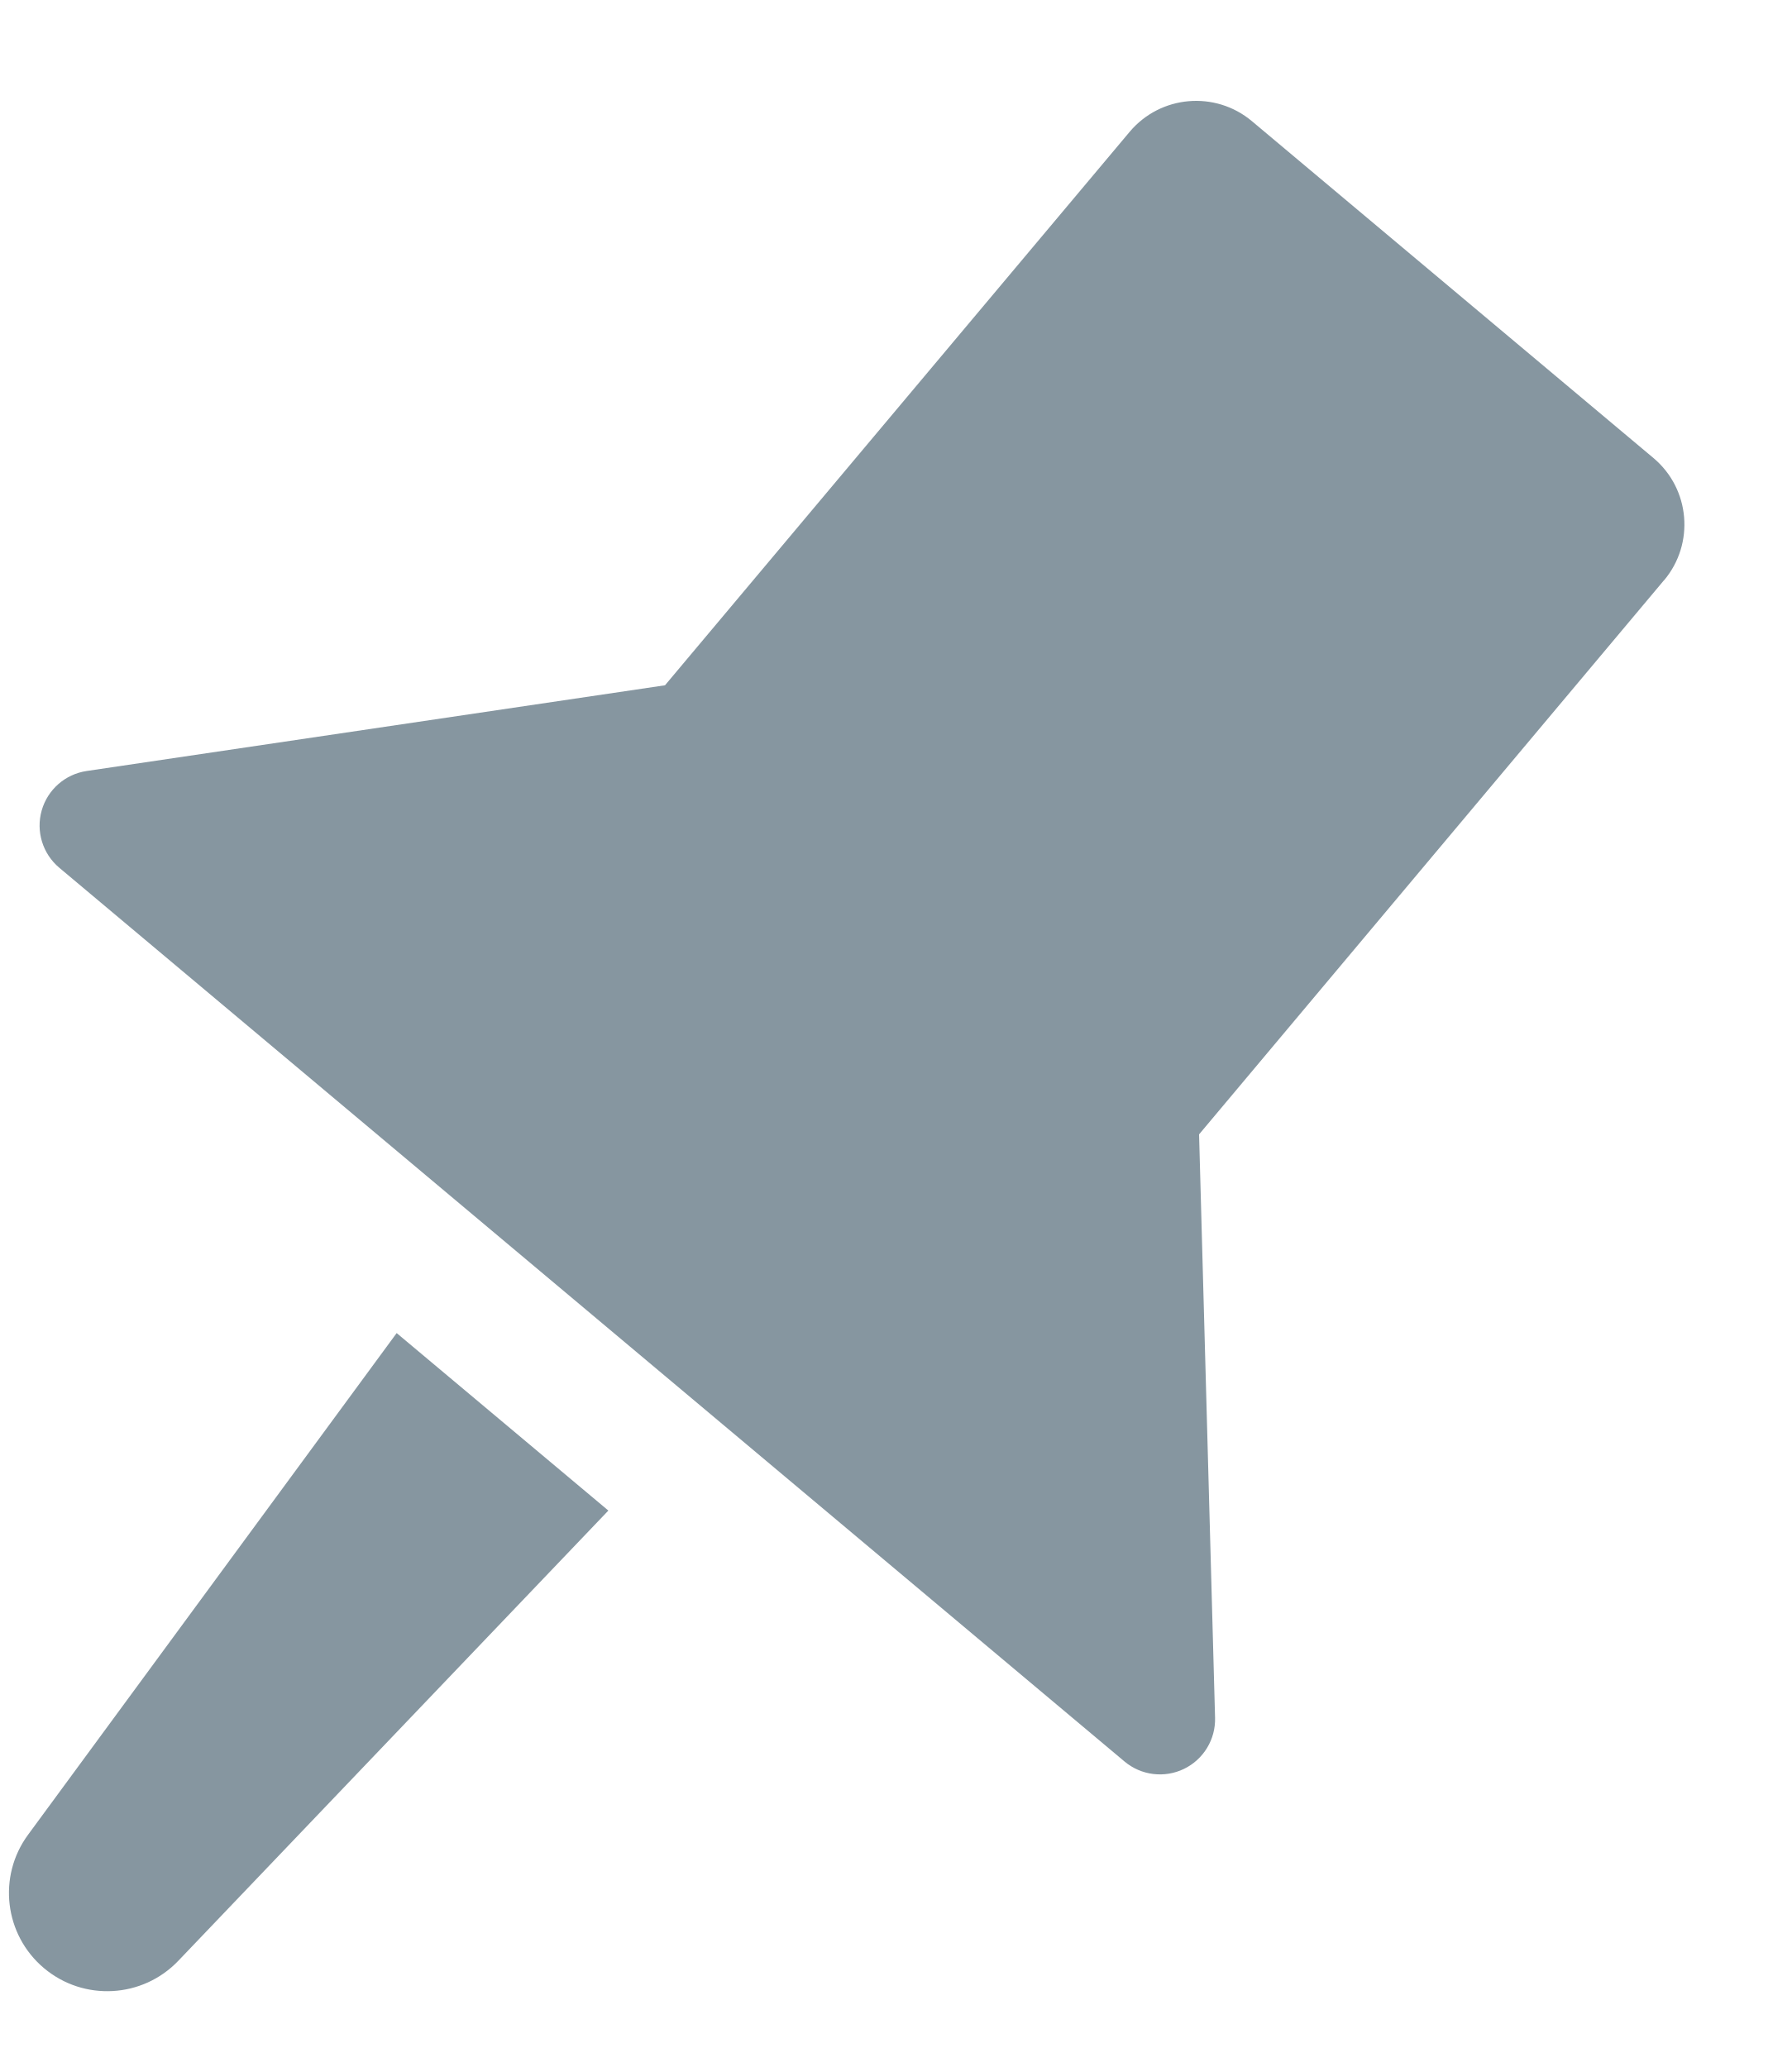
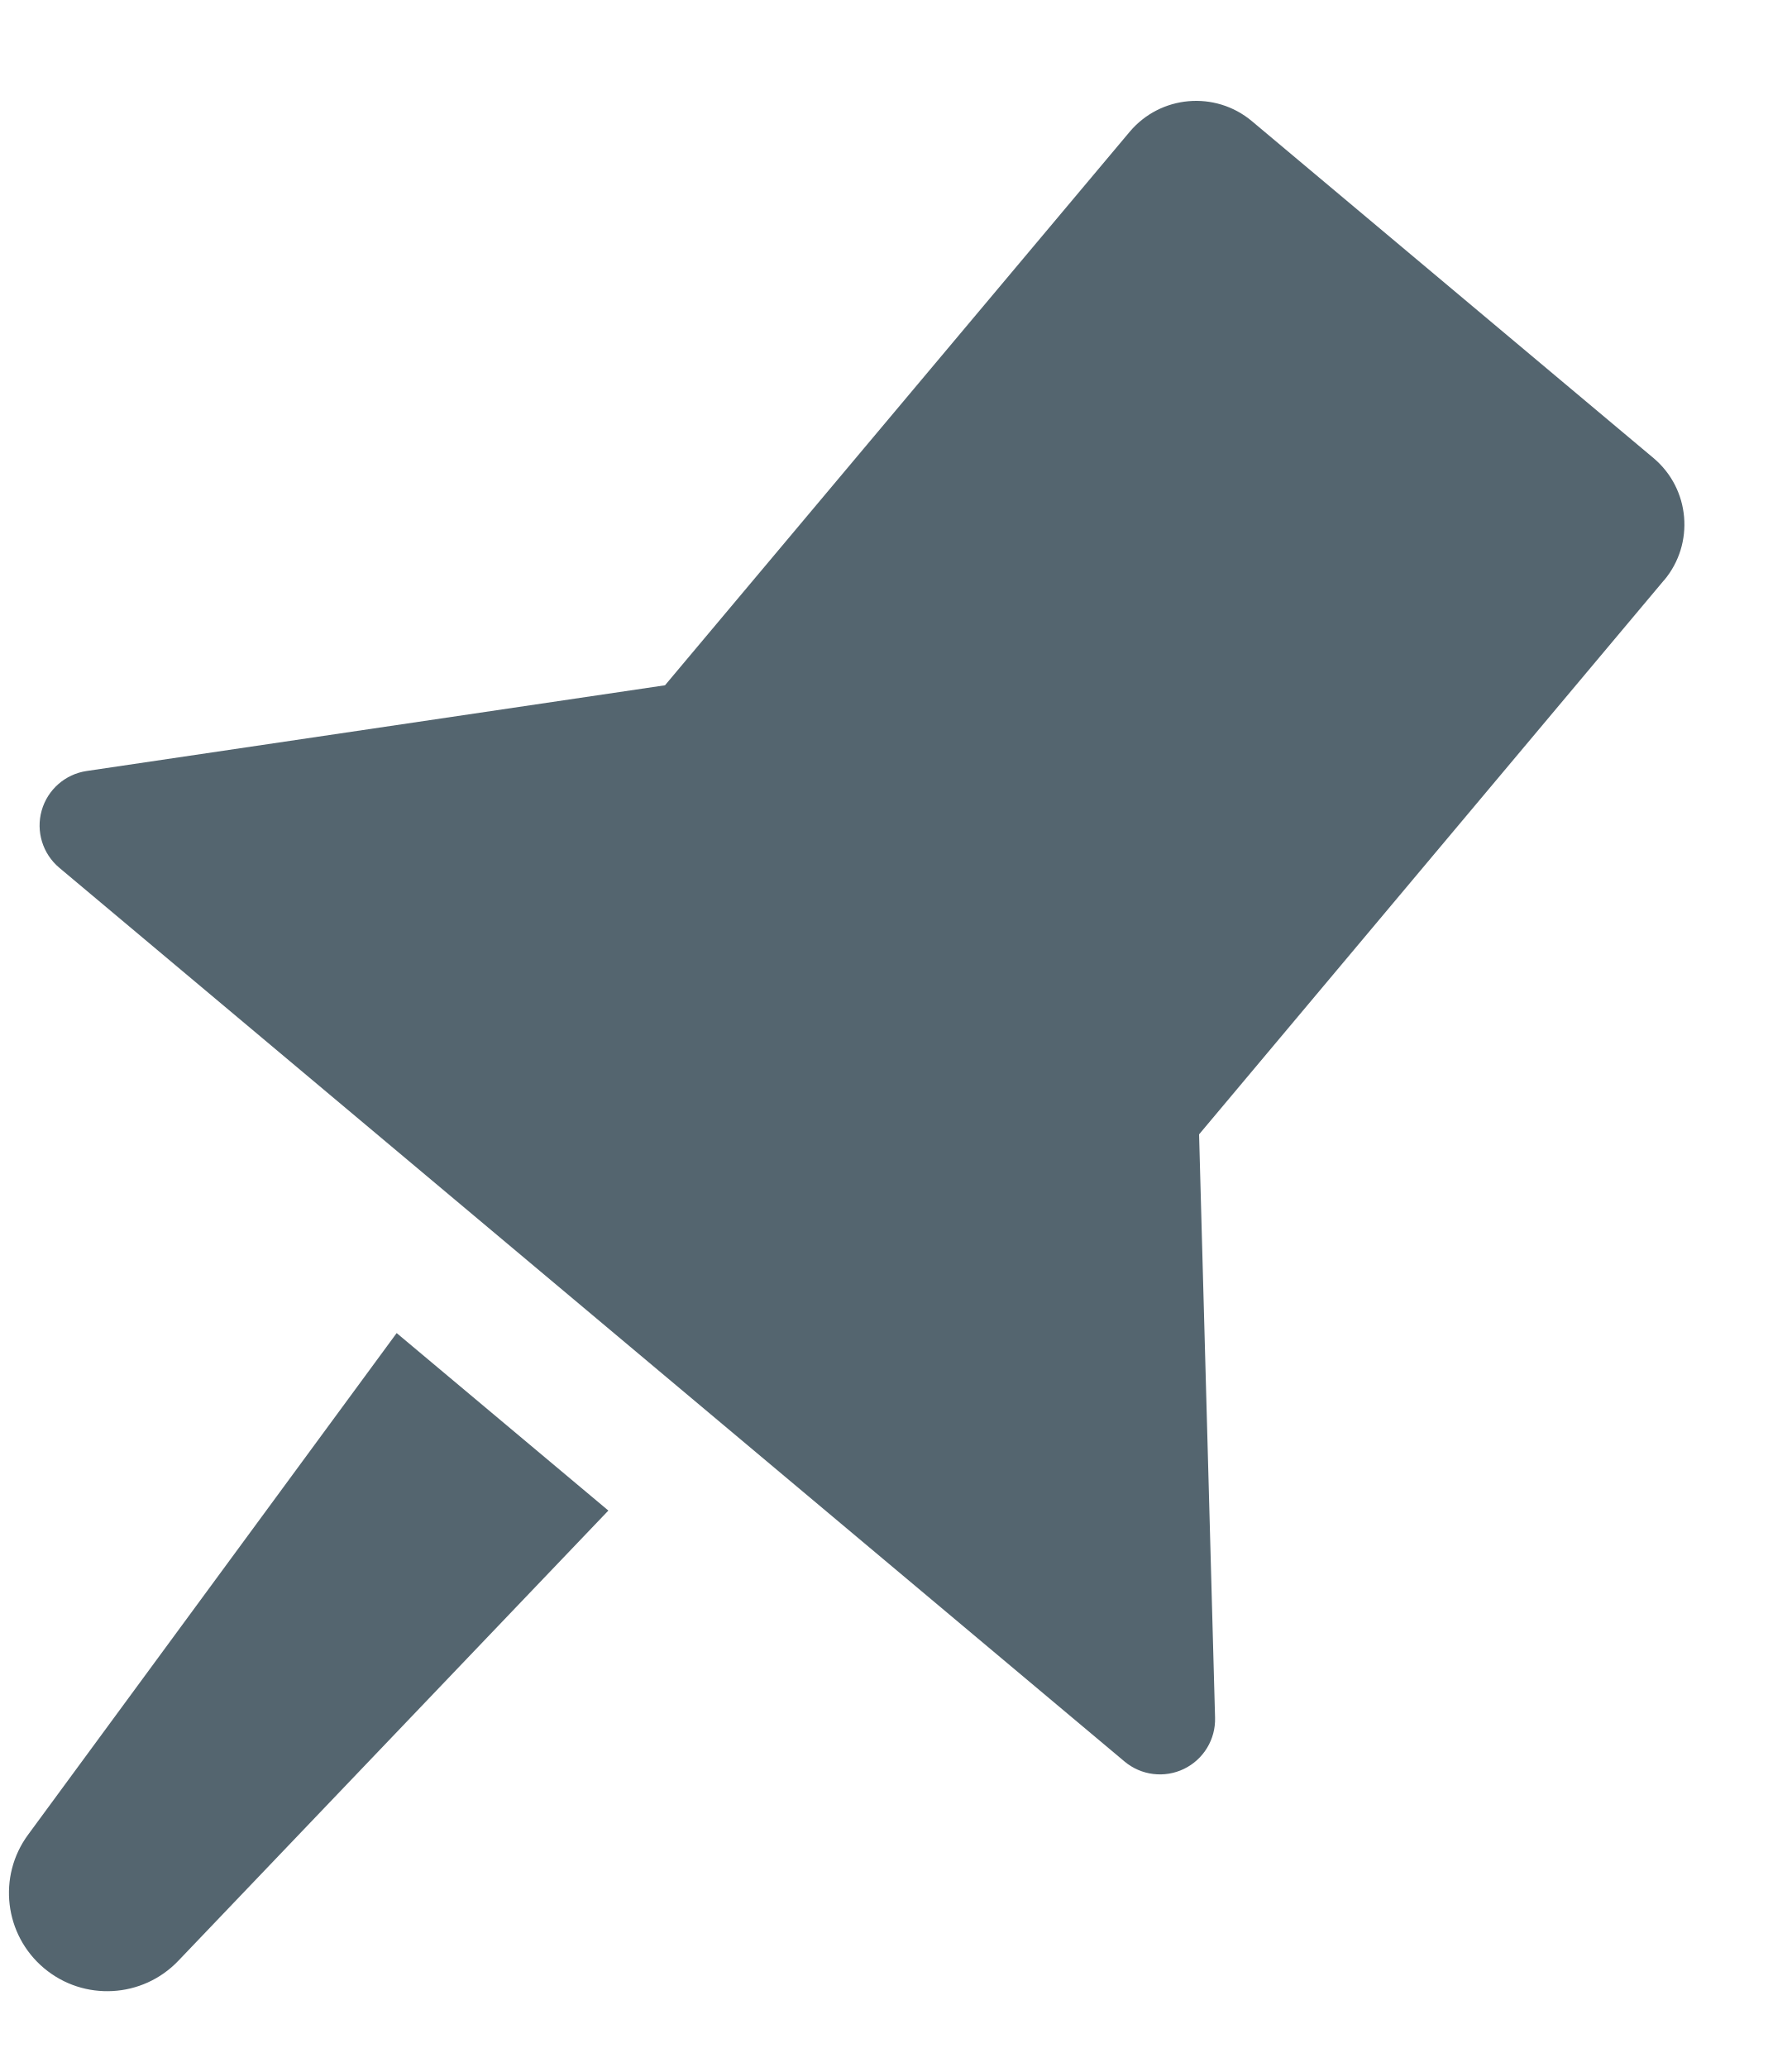
<svg xmlns="http://www.w3.org/2000/svg" height="15" width="13" preserveAspectRatio="xMidYMid meet" class="">
-   <path fill="#8696A0" d="M12.074 4.21 8.7 8.232l.116 4.233a.4.4 0 0 1-.657.318L.43 6.297a.4.4 0 0 1 .199-.702l4.196-.622L8.196.957a.63.63 0 0 1 .887-.078l2.914 2.445a.63.63 0 0 1 .077.887ZM1.294 14.229a.713.713 0 0 1-1.09-.915l2.674-3.64 1.536 1.288-3.12 3.267Z" />
+   <style>
+         path {
+             fill: #54656F;
+         }
+ 
+         @media(prefers-color-scheme:dark) {
+             path {
+                 fill: #AEBAC1;
+             }
+         }
+     </style>
+   <path fill="#8696A0" d="M12.074 4.21 8.7 8.232l.116 4.233a.4.4 0 0 1-.657.318L.43 6.297a.4.4 0 0 1 .199-.702l4.196-.622L8.196.957a.63.63 0 0 1 .887-.078l2.914 2.445a.63.63 0 0 1 .077.887ZM1.294 14.229a.713.713 0 0 1-1.09-.915l2.674-3.64 1.536 1.288-3.12 3.267Z">
+     </path>
</svg>
